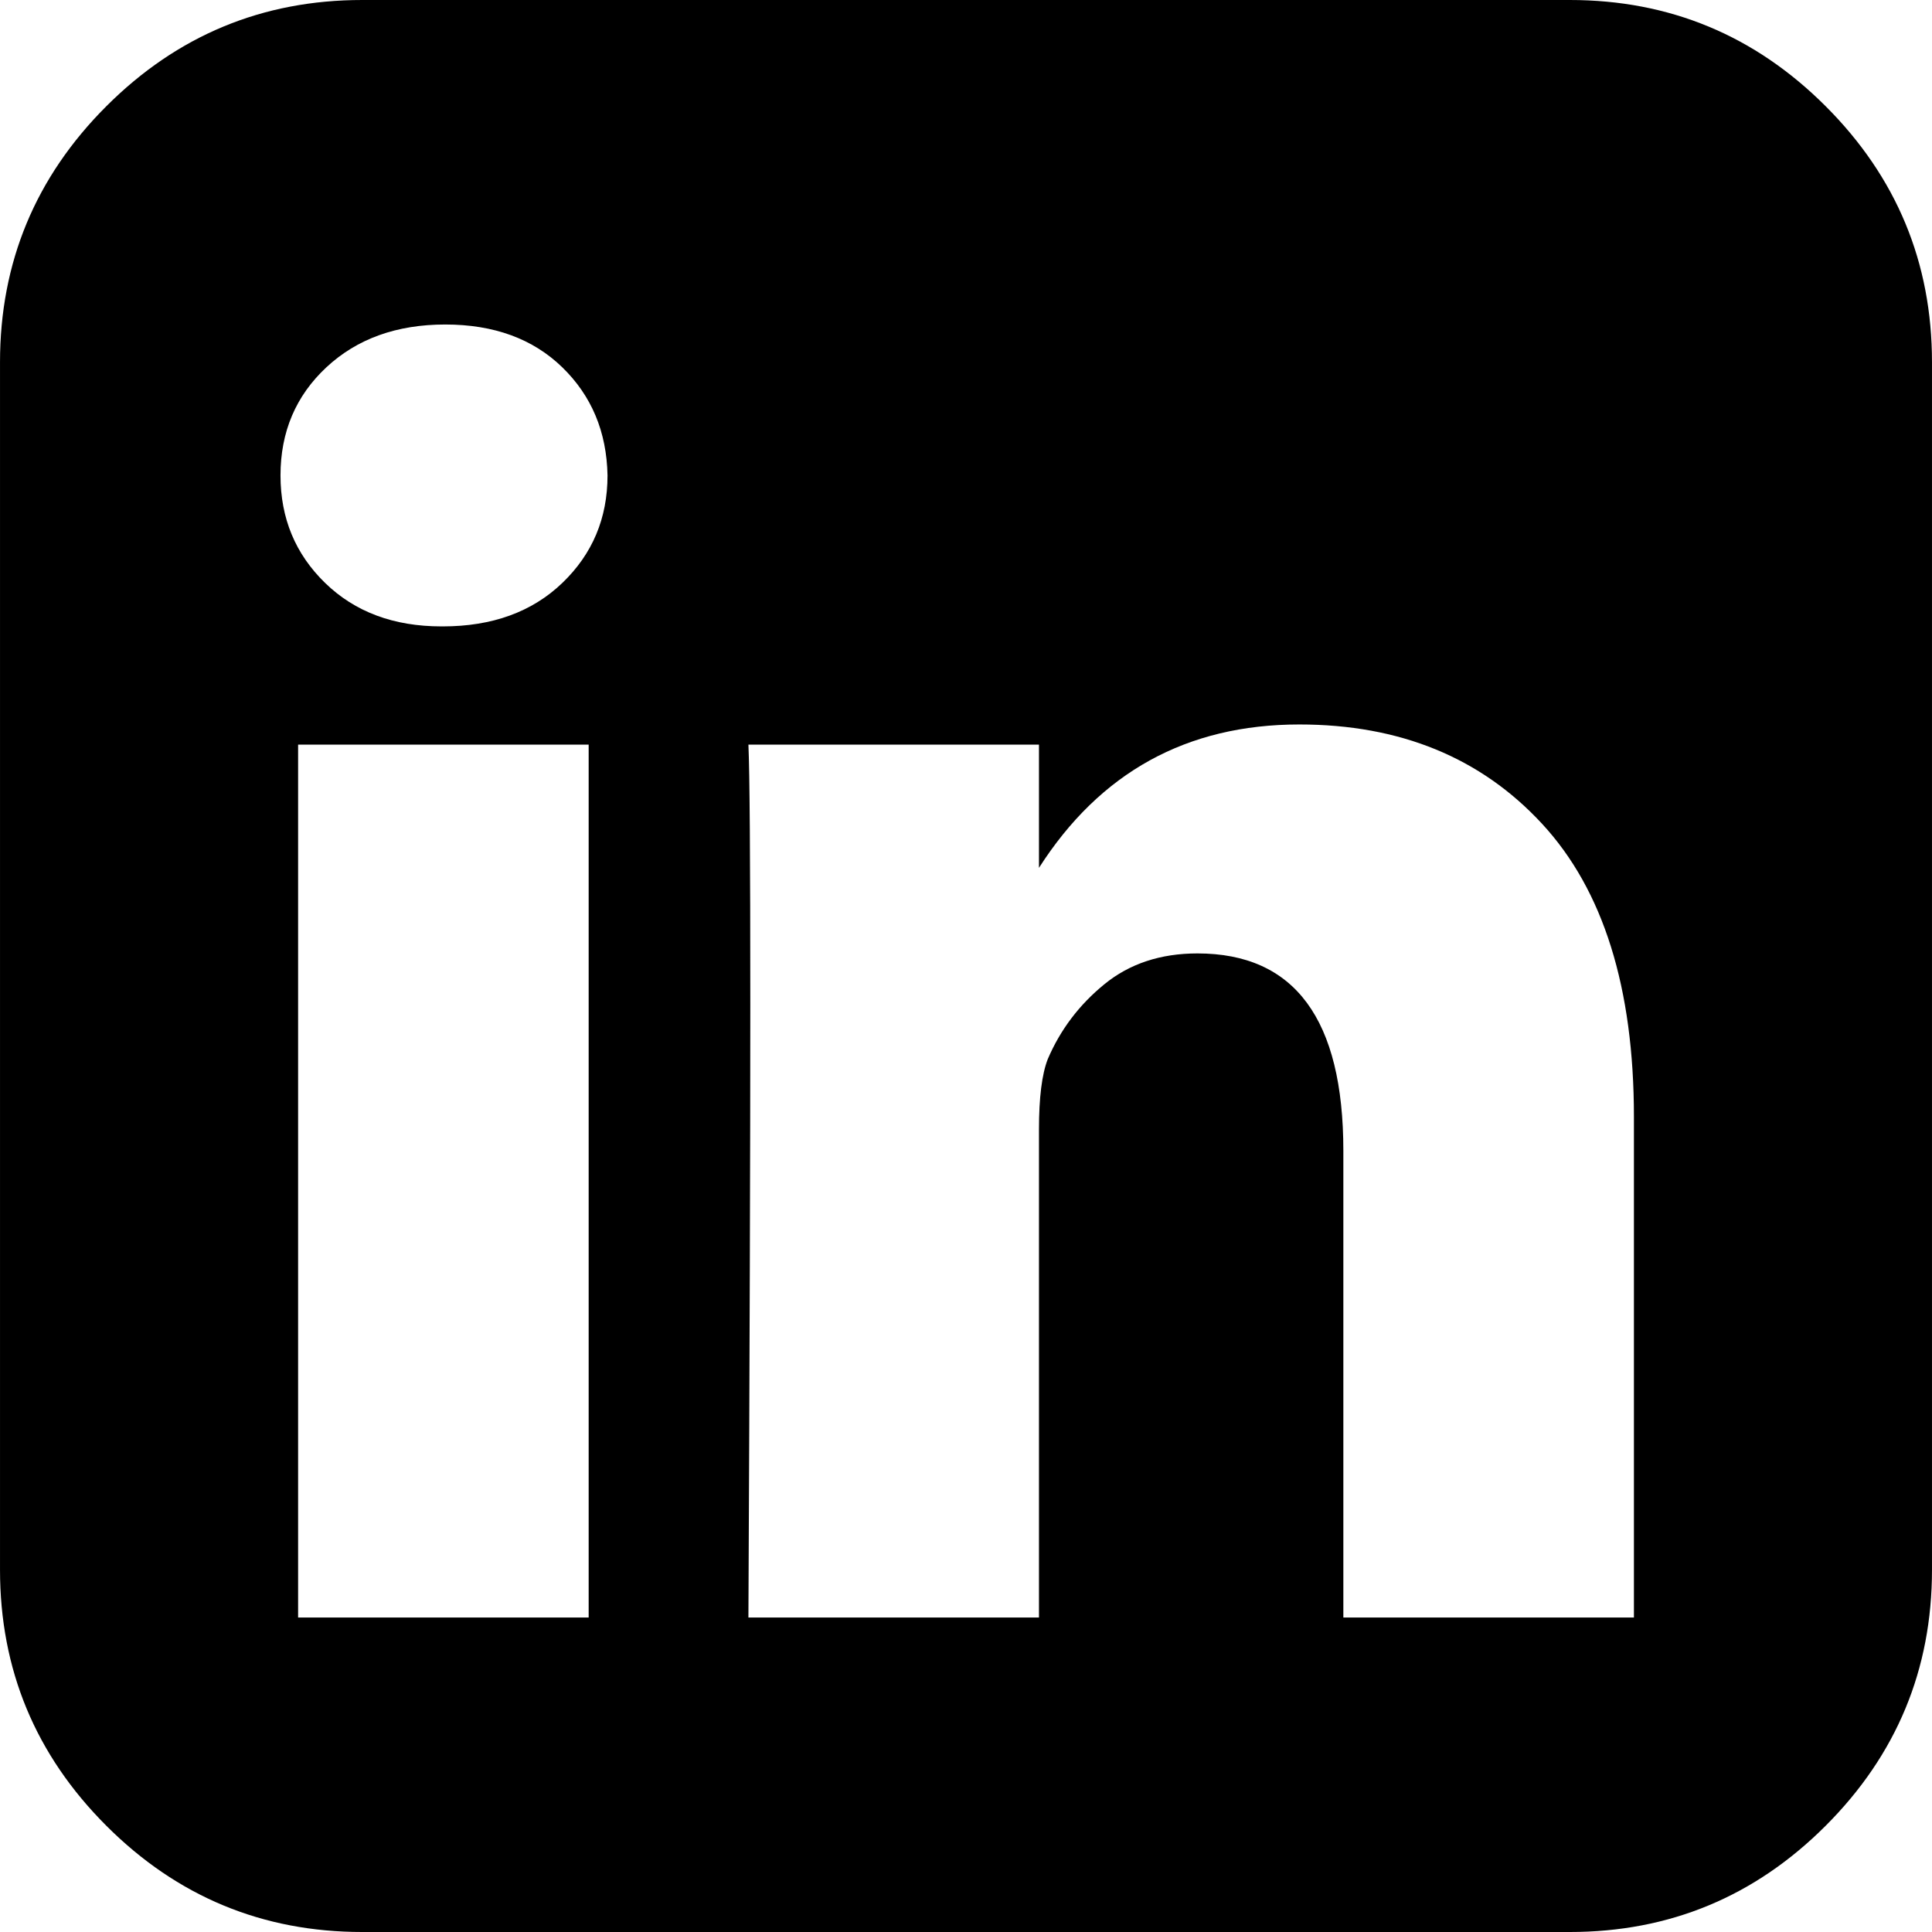
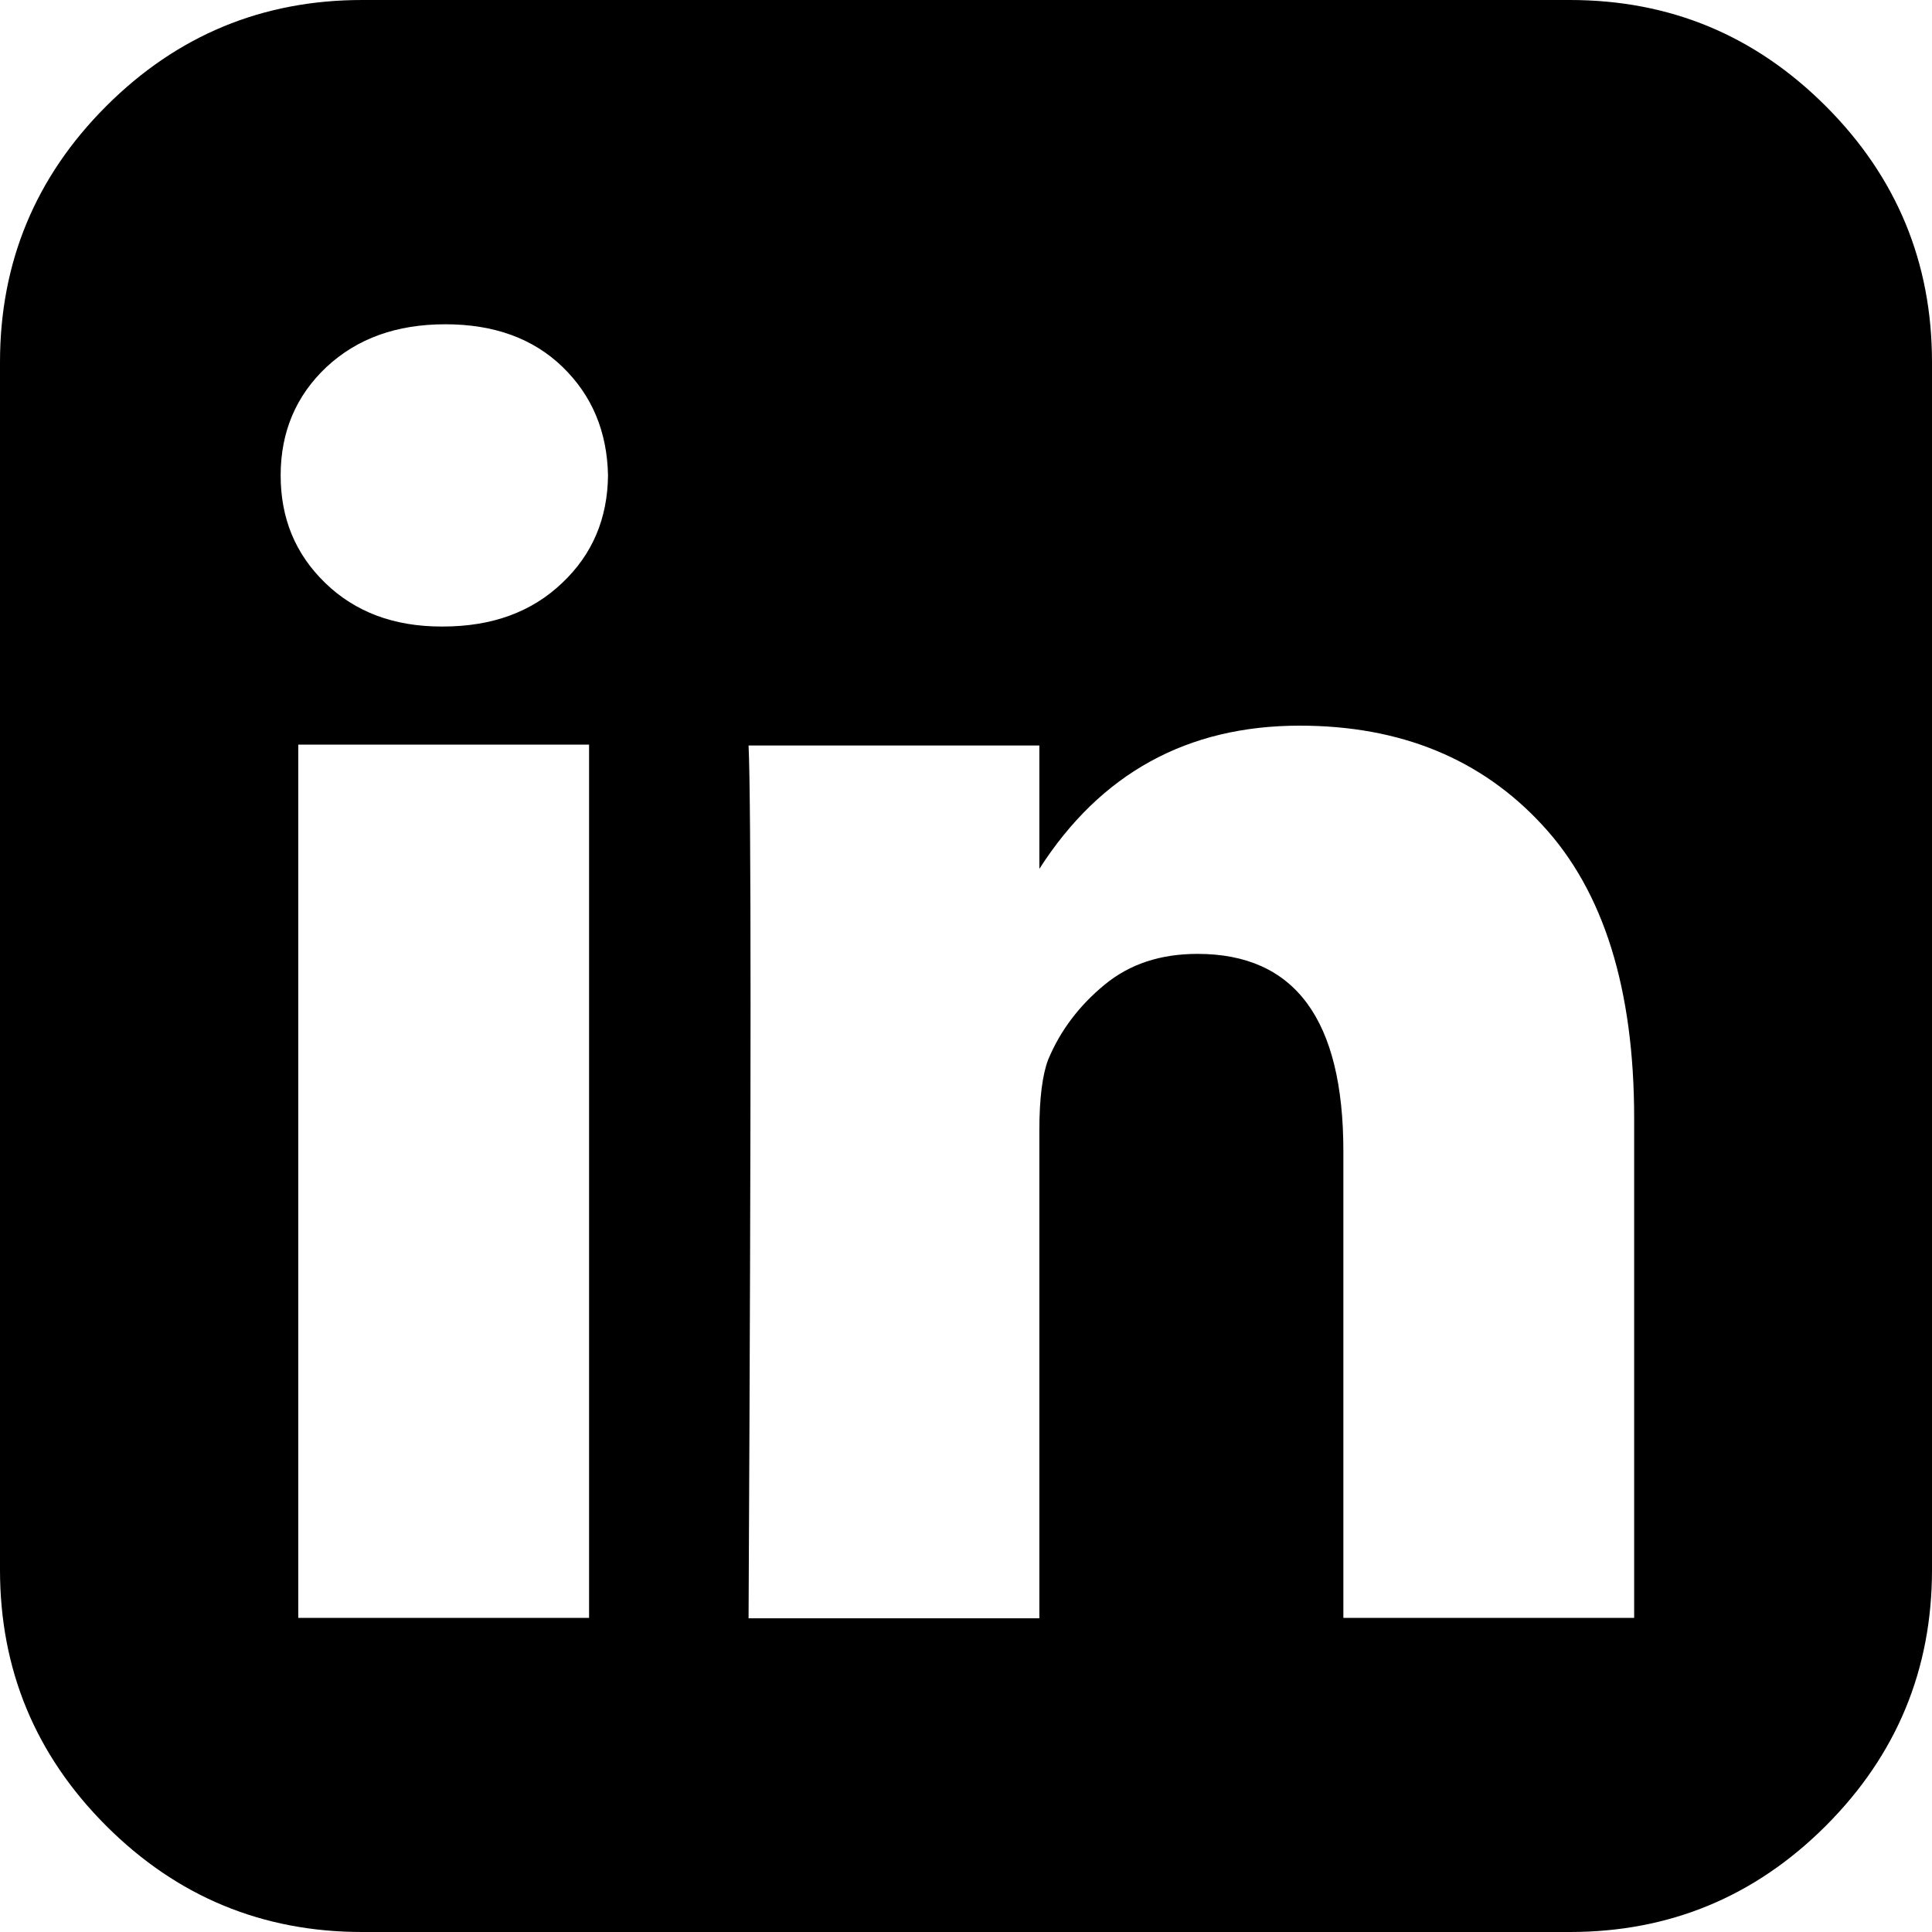
- <svg xmlns="http://www.w3.org/2000/svg" version="1.1" id="Capa_1" x="0px" y="0px" width="438.536px" height="438.536px" viewBox="0 0 438.536 438.536" style="enable-background:new 0 0 438.536 438.536;" xml:space="preserve">
-   <g>
-     <path d="M414.41,24.123C398.333,8.042,378.963,0,356.315,0H82.228C59.58,0,40.21,8.042,24.126,24.123   C8.045,40.207,0.003,59.576,0.003,82.225v274.084c0,22.647,8.042,42.018,24.123,58.102c16.084,16.084,35.454,24.126,58.102,24.126   h274.084c22.648,0,42.018-8.042,58.095-24.126c16.084-16.084,24.126-35.454,24.126-58.102V82.225   C438.532,59.576,430.49,40.204,414.41,24.123z M133.618,367.157H67.666V169.016h65.952V367.157z M127.626,132.332   c-6.851,6.567-15.893,9.851-27.124,9.851h-0.288c-10.848,0-19.648-3.284-26.407-9.851c-6.76-6.567-10.138-14.703-10.138-24.41   c0-9.897,3.476-18.083,10.421-24.556c6.95-6.471,15.942-9.708,26.98-9.708c11.039,0,19.89,3.237,26.553,9.708   c6.661,6.473,10.088,14.659,10.277,24.556C137.899,117.625,134.477,125.761,127.626,132.332z M370.873,367.157h-65.952v-105.92   c0-29.879-11.036-44.823-33.116-44.823c-8.374,0-15.42,2.331-21.128,6.995c-5.715,4.661-9.996,10.324-12.847,16.991   c-1.335,3.422-1.999,8.75-1.999,15.981v110.775h-65.952c0.571-119.529,0.571-185.579,0-198.142h65.952v27.974   c13.867-21.681,33.558-32.544,59.101-32.544c22.84,0,41.21,7.52,55.104,22.554c13.895,15.037,20.841,37.214,20.841,66.519v113.64   H370.873z" />
-   </g>
-   <g>
- </g>
-   <g>
- </g>
-   <g>
- </g>
-   <g>
- </g>
-   <g>
- </g>
-   <g>
- </g>
-   <g>
- </g>
-   <g>
- </g>
-   <g>
- </g>
-   <g>
- </g>
-   <g>
- </g>
-   <g>
- </g>
-   <g>
- </g>
-   <g>
- </g>
-   <g>
- </g>
+ <svg xmlns="http://www.w3.org/2000/svg" width="439" height="439" viewBox="0 0 438.5 438.5">
+   <path d="M414.4 24.1C398.3 8 379 0 356.3 0H82.2C59.6 0 40.2 8 24.1 24.1 8 40.2 0 59.6 0 82.2v274.1c0 22.6 8 42 24.1 58.1 16.1 16.1 35.5 24.1 58.1 24.1h274.1c22.6 0 42-8 58.1-24.1 16.1-16.1 24.1-35.5 24.1-58.1V82.2C438.5 59.6 430.5 40.2 414.4 24.1zM133.6 367.2H67.7V169h66V367.2zM127.6 132.3c-6.9 6.6-15.9 9.9-27.1 9.9h-0.3c-10.8 0-19.6-3.3-26.4-9.9 -6.8-6.6-10.1-14.7-10.1-24.4 0-9.9 3.5-18.1 10.4-24.6 7-6.5 15.9-9.7 27-9.7 11 0 19.9 3.2 26.6 9.7 6.7 6.5 10.1 14.7 10.3 24.6C137.9 117.6 134.5 125.8 127.6 132.3zM370.9 367.2h-66v-105.9c0-29.9-11-44.8-33.1-44.8 -8.4 0-15.4 2.3-21.1 7 -5.7 4.7-10 10.3-12.8 17 -1.3 3.4-2 8.8-2 16v110.8h-66c0.6-119.5 0.6-185.6 0-198.1h66v28c13.9-21.7 33.6-32.5 59.1-32.5 22.8 0 41.2 7.5 55.1 22.6 13.9 15 20.8 37.2 20.8 66.5v113.6H370.9z" />
</svg>
